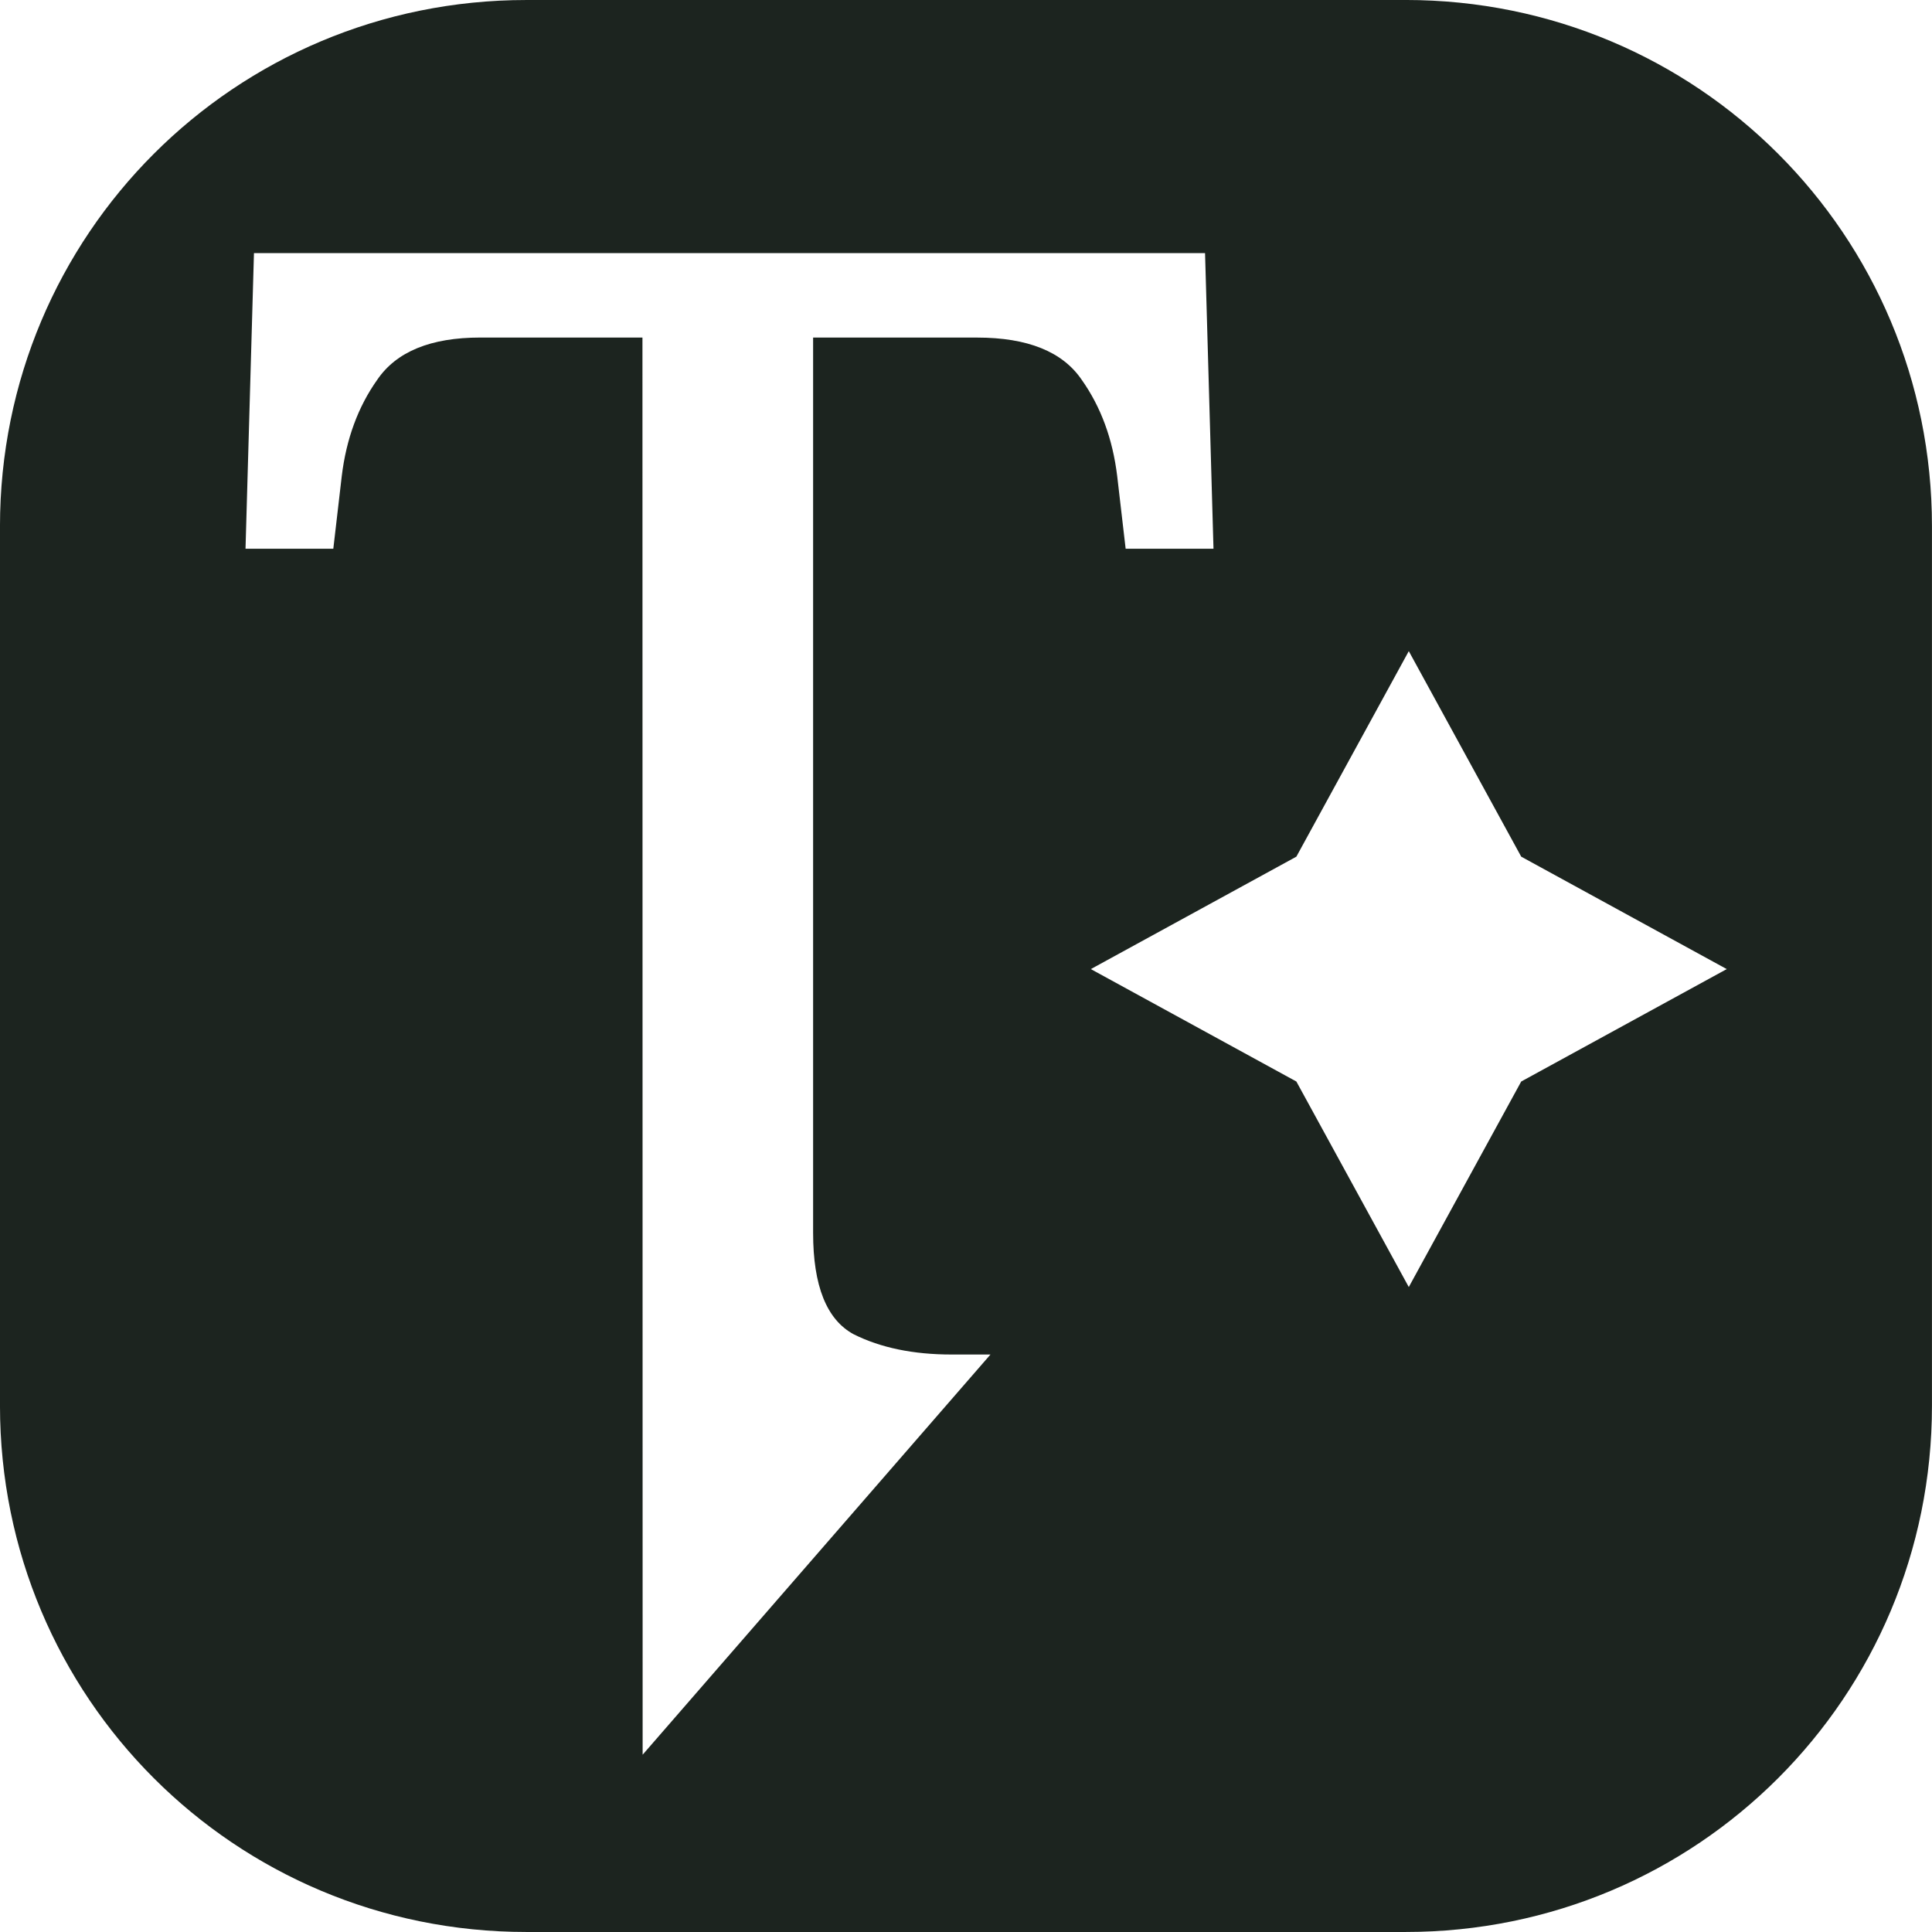
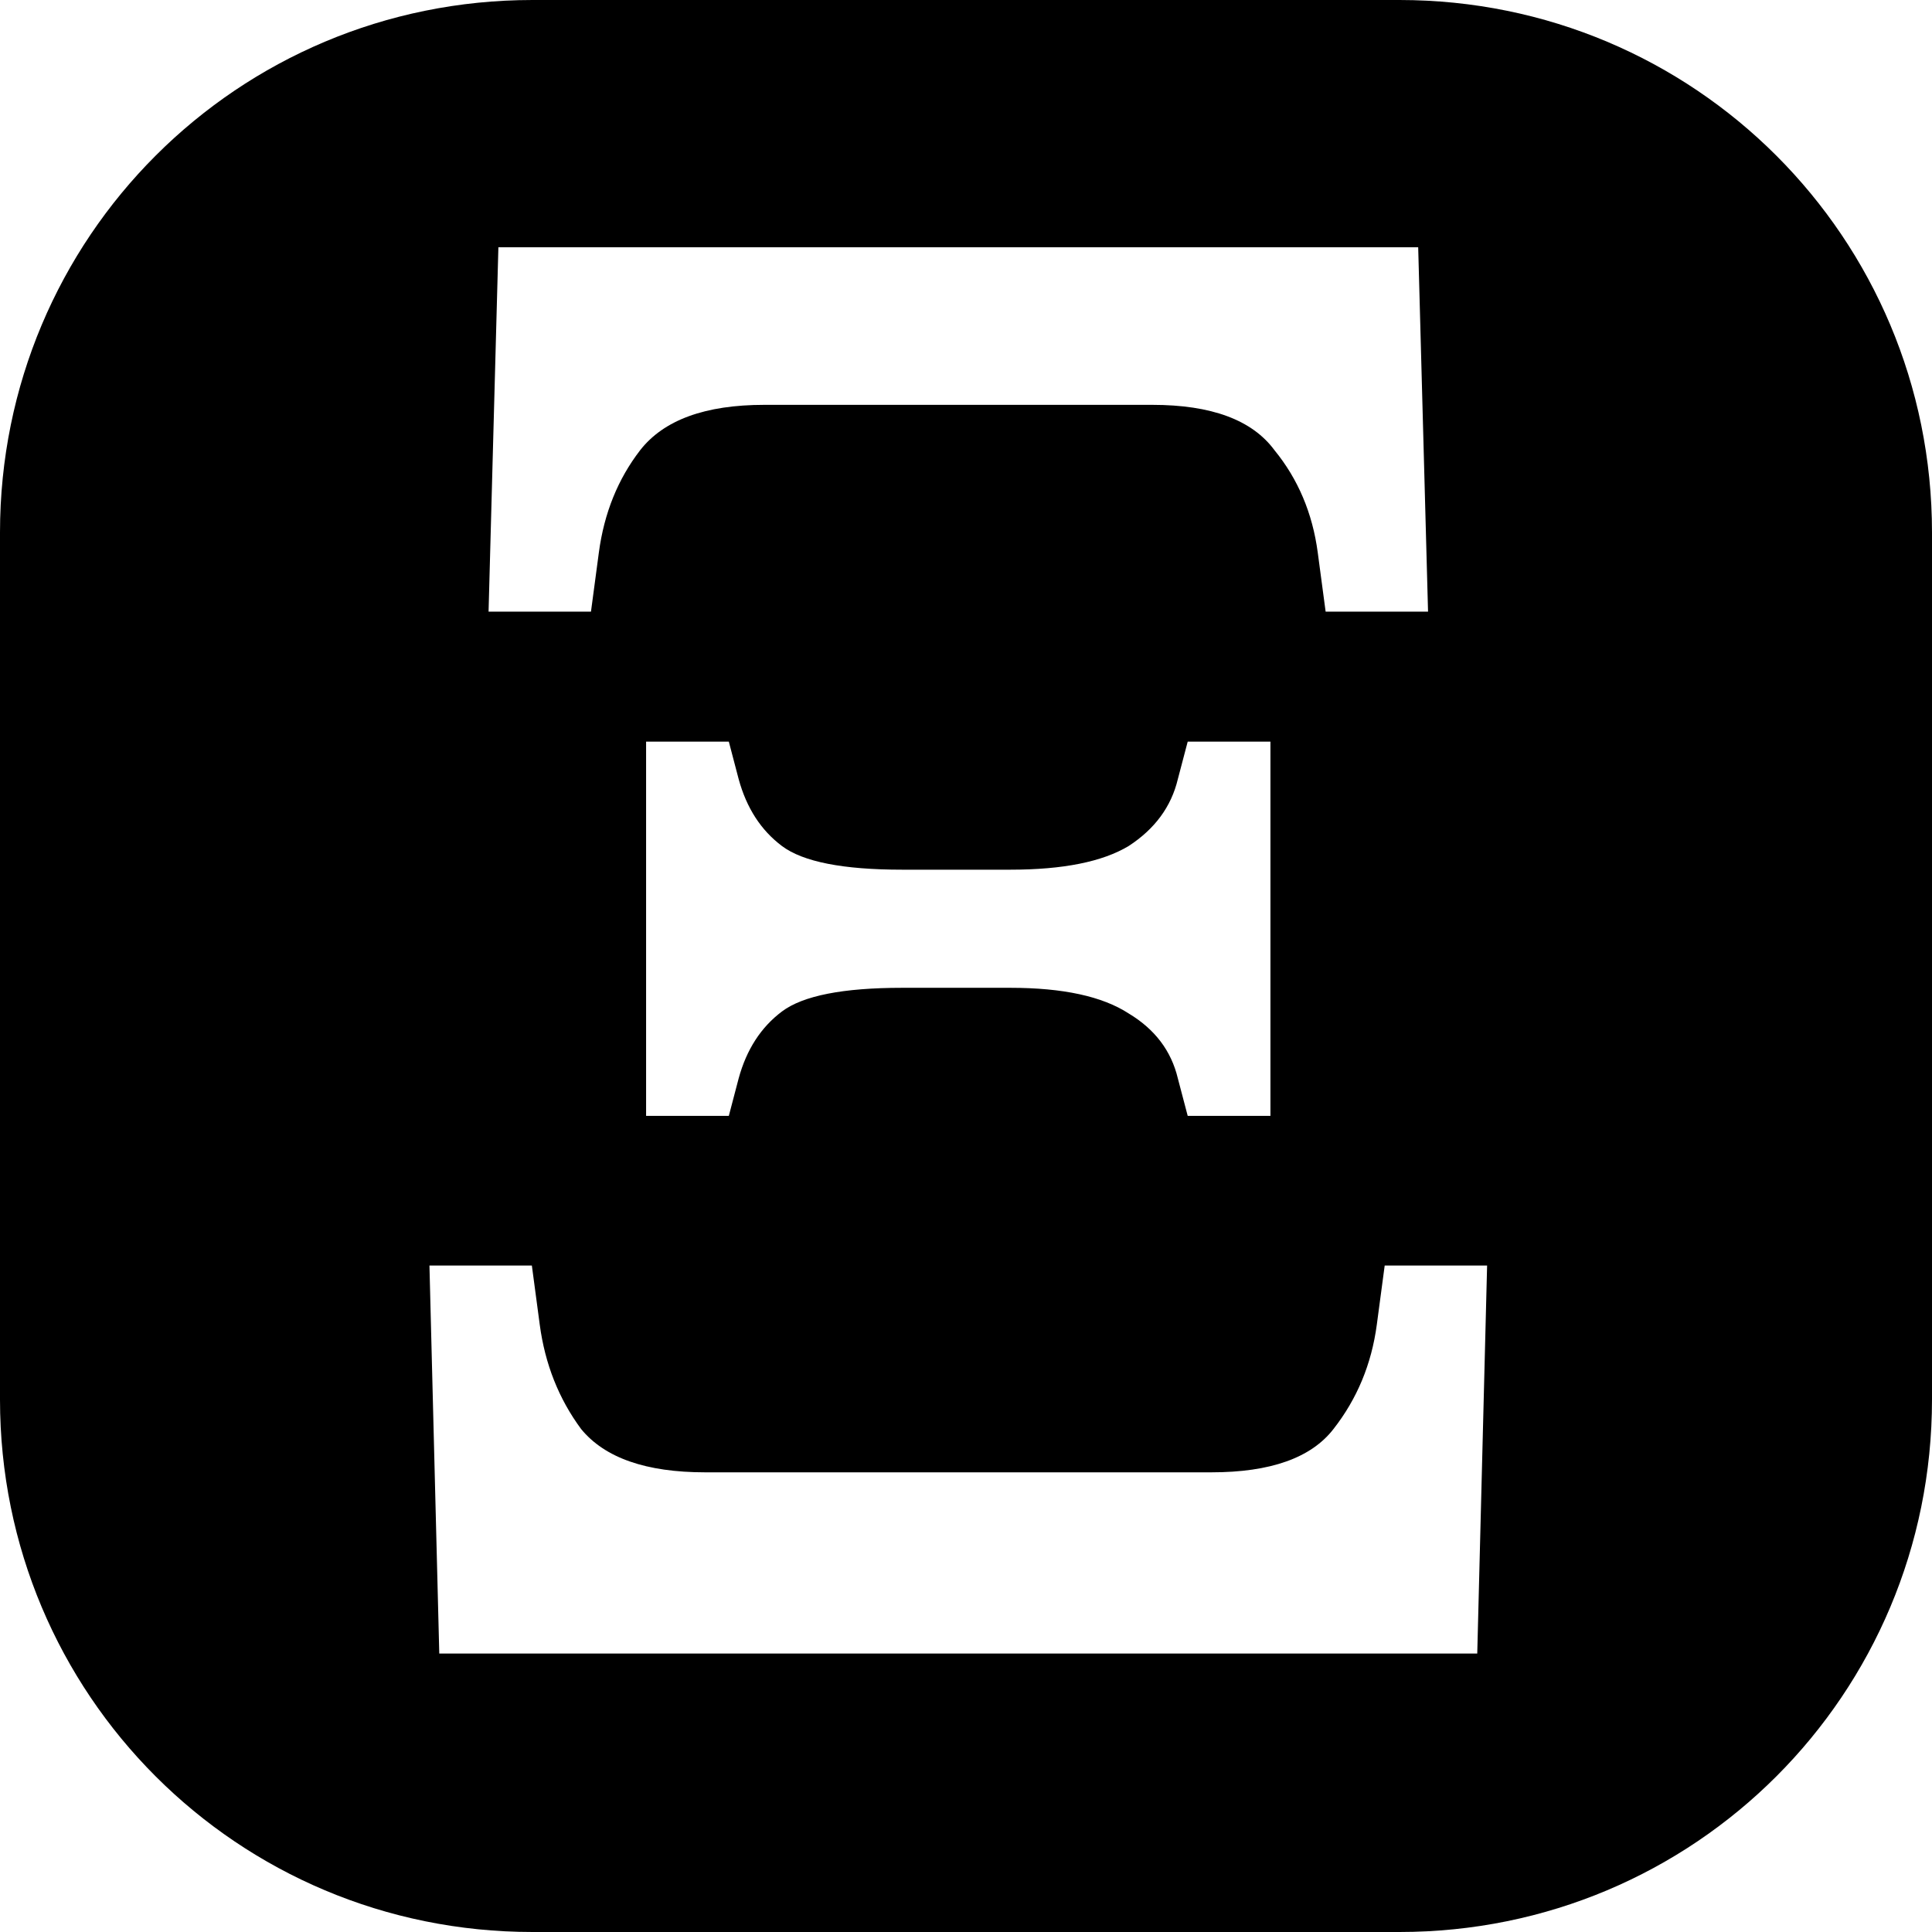
- <svg xmlns="http://www.w3.org/2000/svg" width="73.414mm" height="73.413mm" viewBox="0 0 73.414 73.413" version="1.1" id="SVGRoot" xml:space="preserve">
+ <svg xmlns="http://www.w3.org/2000/svg" width="72.556mm" height="72.556mm" viewBox="0 0 72.556 72.556" version="1.1" id="SVGRoot" xml:space="preserve">
  <defs id="defs587" />
-   <g id="g1810" style="display:inline;fill:#5f8dd3" transform="matrix(0.8719358,0,0,0.8719358,24.24151,80.97468)">
-     <path id="rect1804" style="display:inline;fill:#1c241f;stroke-width:0.265" d="m 13.986,164.449 c -11.08,0 -20,8.92 -20,20 v 33.413 c 0,11.08 8.92,20 20,20 h 33.413 c 11.08,0 20,-8.92 20,-20 V 184.448 c 0,-11.08 -8.92,-20 -20,-20 z M 3.637,174.067 H 39.777 l 0.321,11.234 h -3.338 l -0.321,-2.76 c -0.171,-1.412 -0.621,-2.633 -1.348,-3.66 -0.728,-1.07 -2.054,-1.605 -3.98,-1.605 h -6.227 v 34.022 c 0,2.011 0.513,3.295 1.54,3.851 1.027,0.514 2.268,0.77 3.723,0.77 h 1.476 l -13.217,15.207 -0.007,-53.851 h -6.162 c -1.883,0 -3.188,0.535 -3.916,1.605 -0.728,1.027 -1.177,2.248 -1.348,3.66 l -0.321,2.76 H 3.316 Z m 43.882,15.124 4.272,7.81 7.81,4.272 -7.81,4.272 -4.272,7.81 -4.272,-7.81 -7.81,-4.272 7.81,-4.272 z" transform="matrix(1.146874,0,0,1.146874,-20.90525,-281.4696)" />
-   </g>
+   <path id="rect361" style="fill:#000000;stroke-width:0.265" d="M 20,-3.1240069e-7 C 8.92,-3.1240069e-7 -6.12016e-7,8.92 -6.12016e-7,20 V 52.556 C -6.12016e-7,63.636 8.92,72.556 20,72.556 h 32.556 c 11.08,0 20,-8.92 20,-20 V 20 C 72.556,8.92 63.636,-3.1240069e-7 52.556,-3.1240069e-7 Z M 18.717,9.286 h 34.543 l 0.37,13.684 h -3.846 l -0.296,-2.219 c -0.197,-1.479 -0.74,-2.761 -1.627,-3.846 -0.838,-1.134 -2.367,-1.701 -4.586,-1.701 h -14.572 c -2.219,0 -3.772,0.567 -4.66,1.701 -0.838,1.085 -1.356,2.367 -1.553,3.846 l -0.296,2.219 h -3.846 z m 5.547,18.566 h 3.107 l 0.369,1.406 c 0.296,1.085 0.838,1.923 1.627,2.515 0.789,0.592 2.293,0.888 4.512,0.888 h 4.068 c 1.972,0 3.452,-0.296 4.438,-0.888 0.986,-0.641 1.602,-1.479 1.849,-2.515 l 0.37,-1.406 h 3.107 v 14.054 h -3.107 l -0.37,-1.406 c -0.247,-1.036 -0.863,-1.849 -1.849,-2.441 -0.986,-0.641 -2.466,-0.962 -4.438,-0.962 h -4.068 c -2.219,0 -3.723,0.296 -4.512,0.888 -0.789,0.592 -1.331,1.43 -1.627,2.515 l -0.369,1.406 h -3.107 z m -8.136,19.675 h 3.846 l 0.296,2.219 c 0.197,1.479 0.715,2.786 1.553,3.92 0.888,1.085 2.441,1.627 4.66,1.627 h 19.01 c 2.219,0 3.747,-0.542 4.586,-1.627 0.888,-1.134 1.43,-2.441 1.627,-3.92 l 0.296,-2.219 h 3.846 l -0.37,14.572 h -38.981 z" />
</svg>
